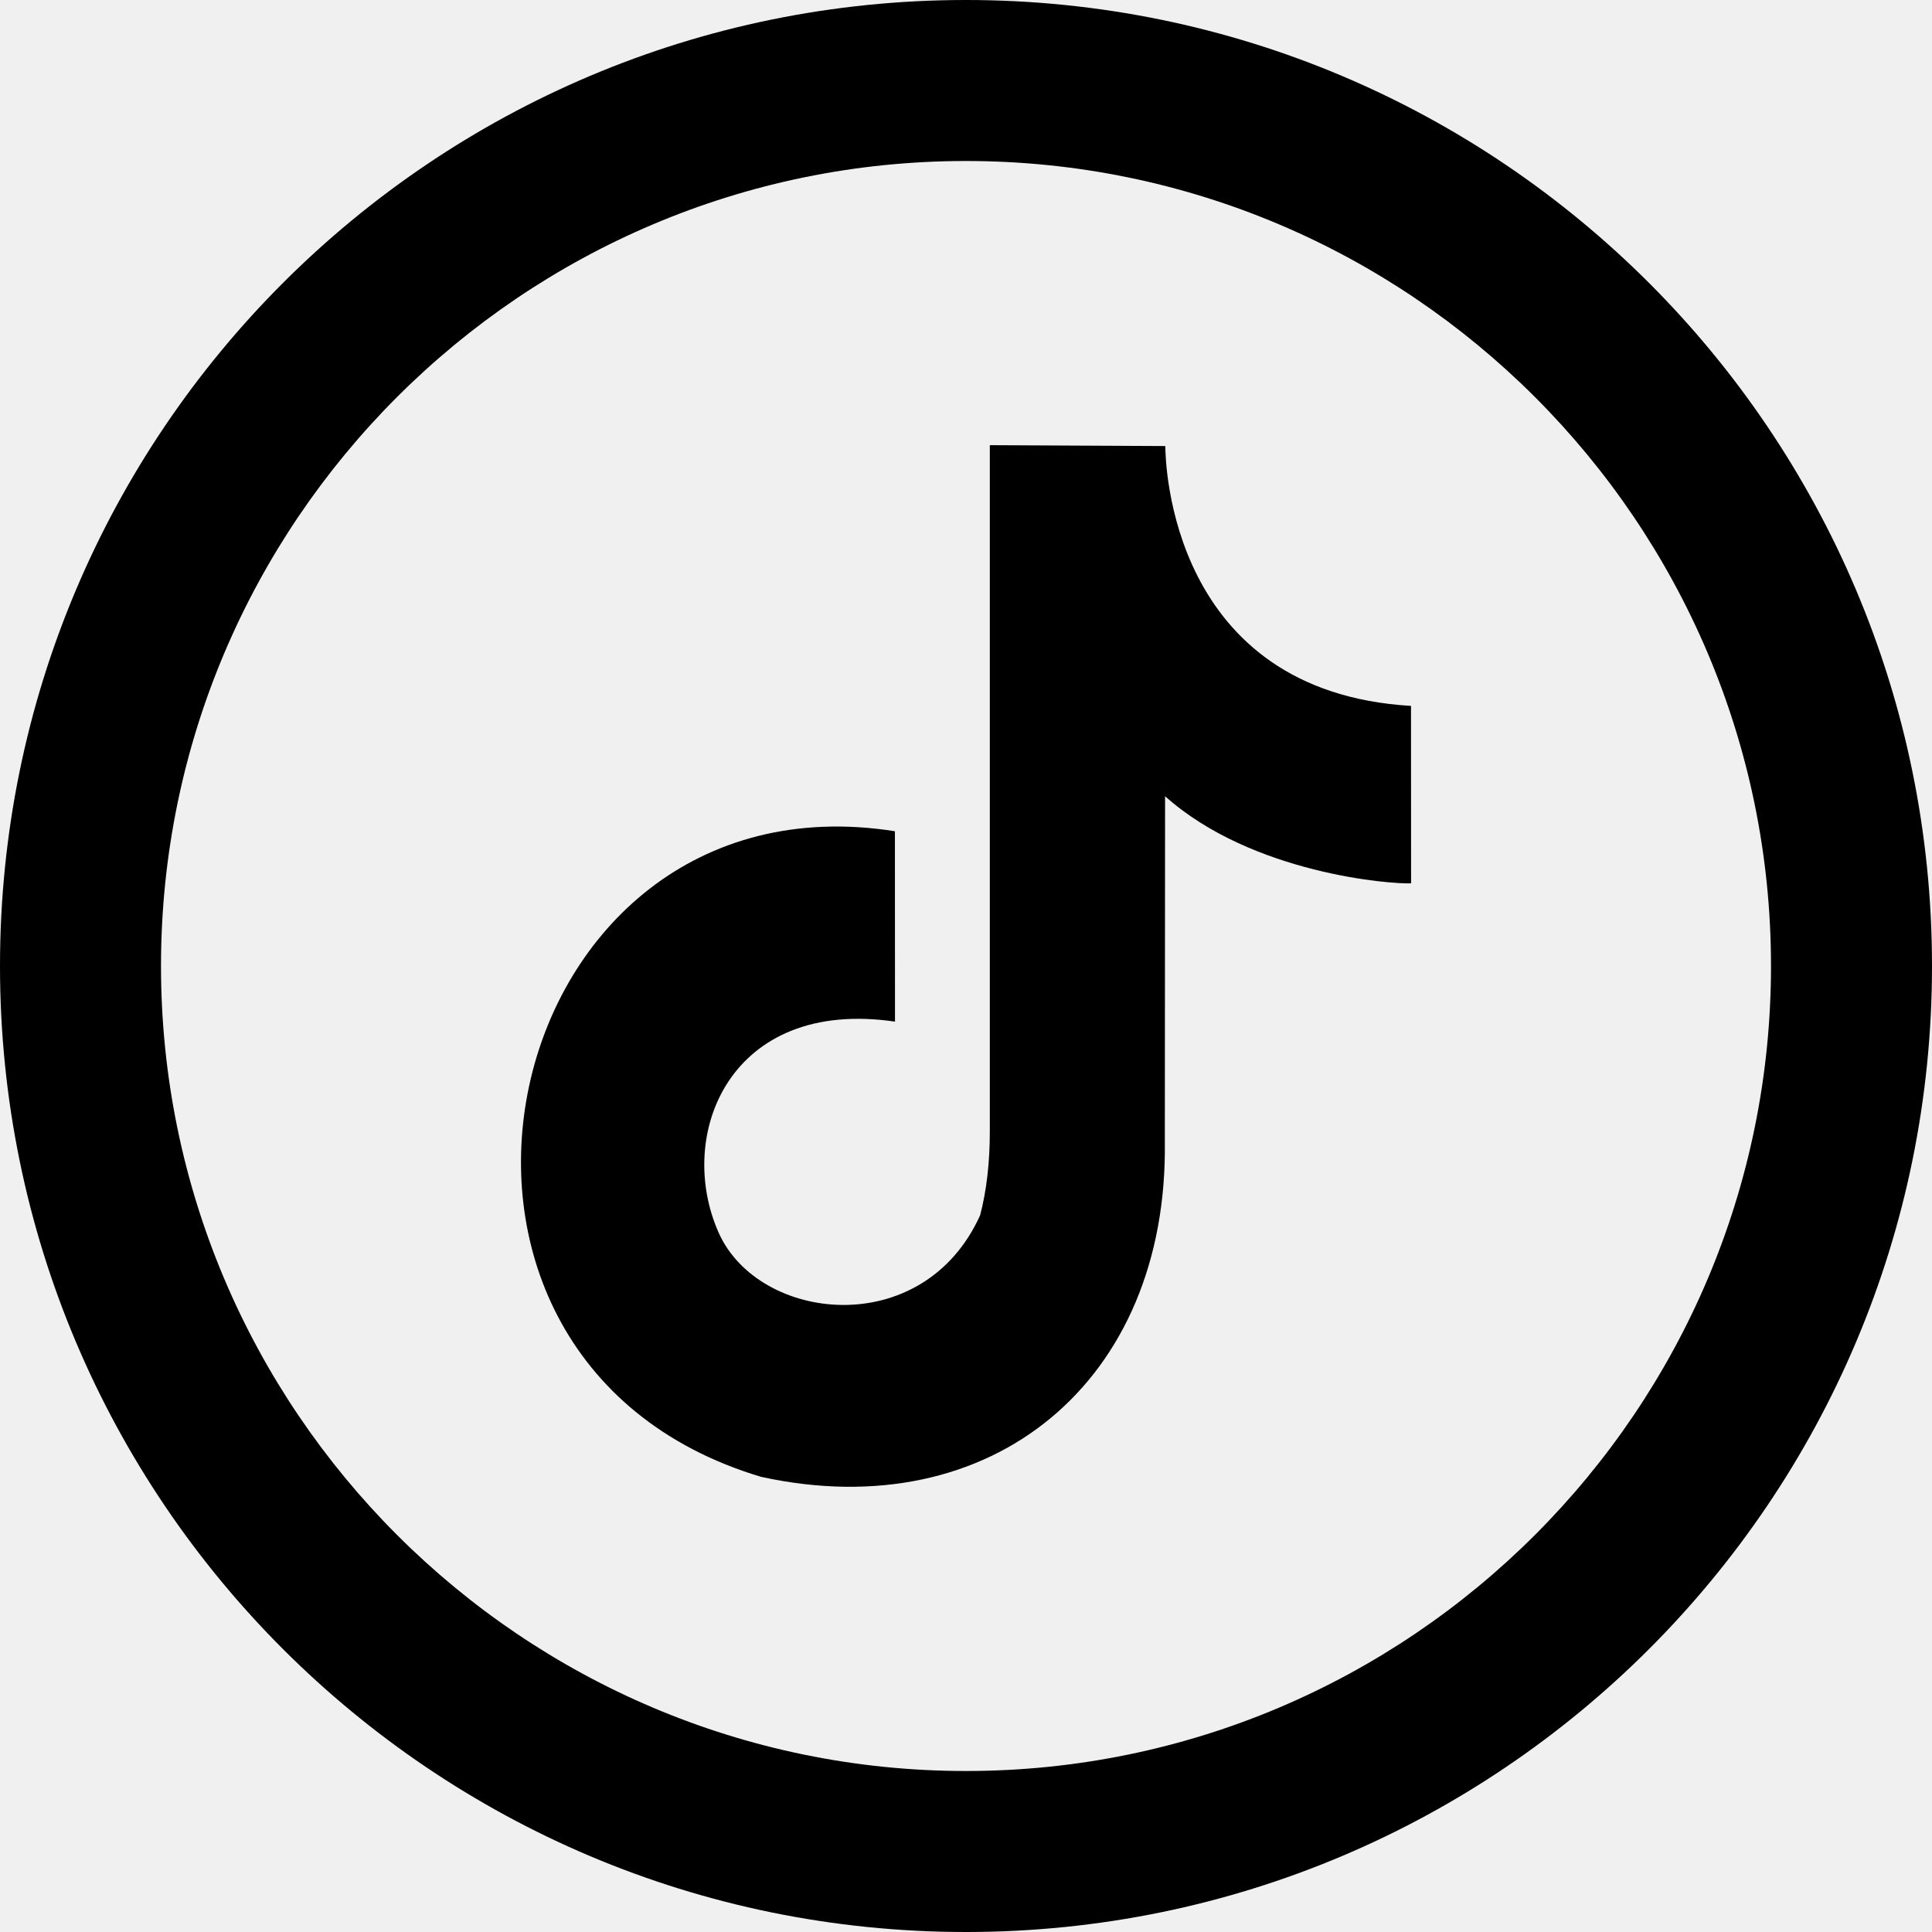
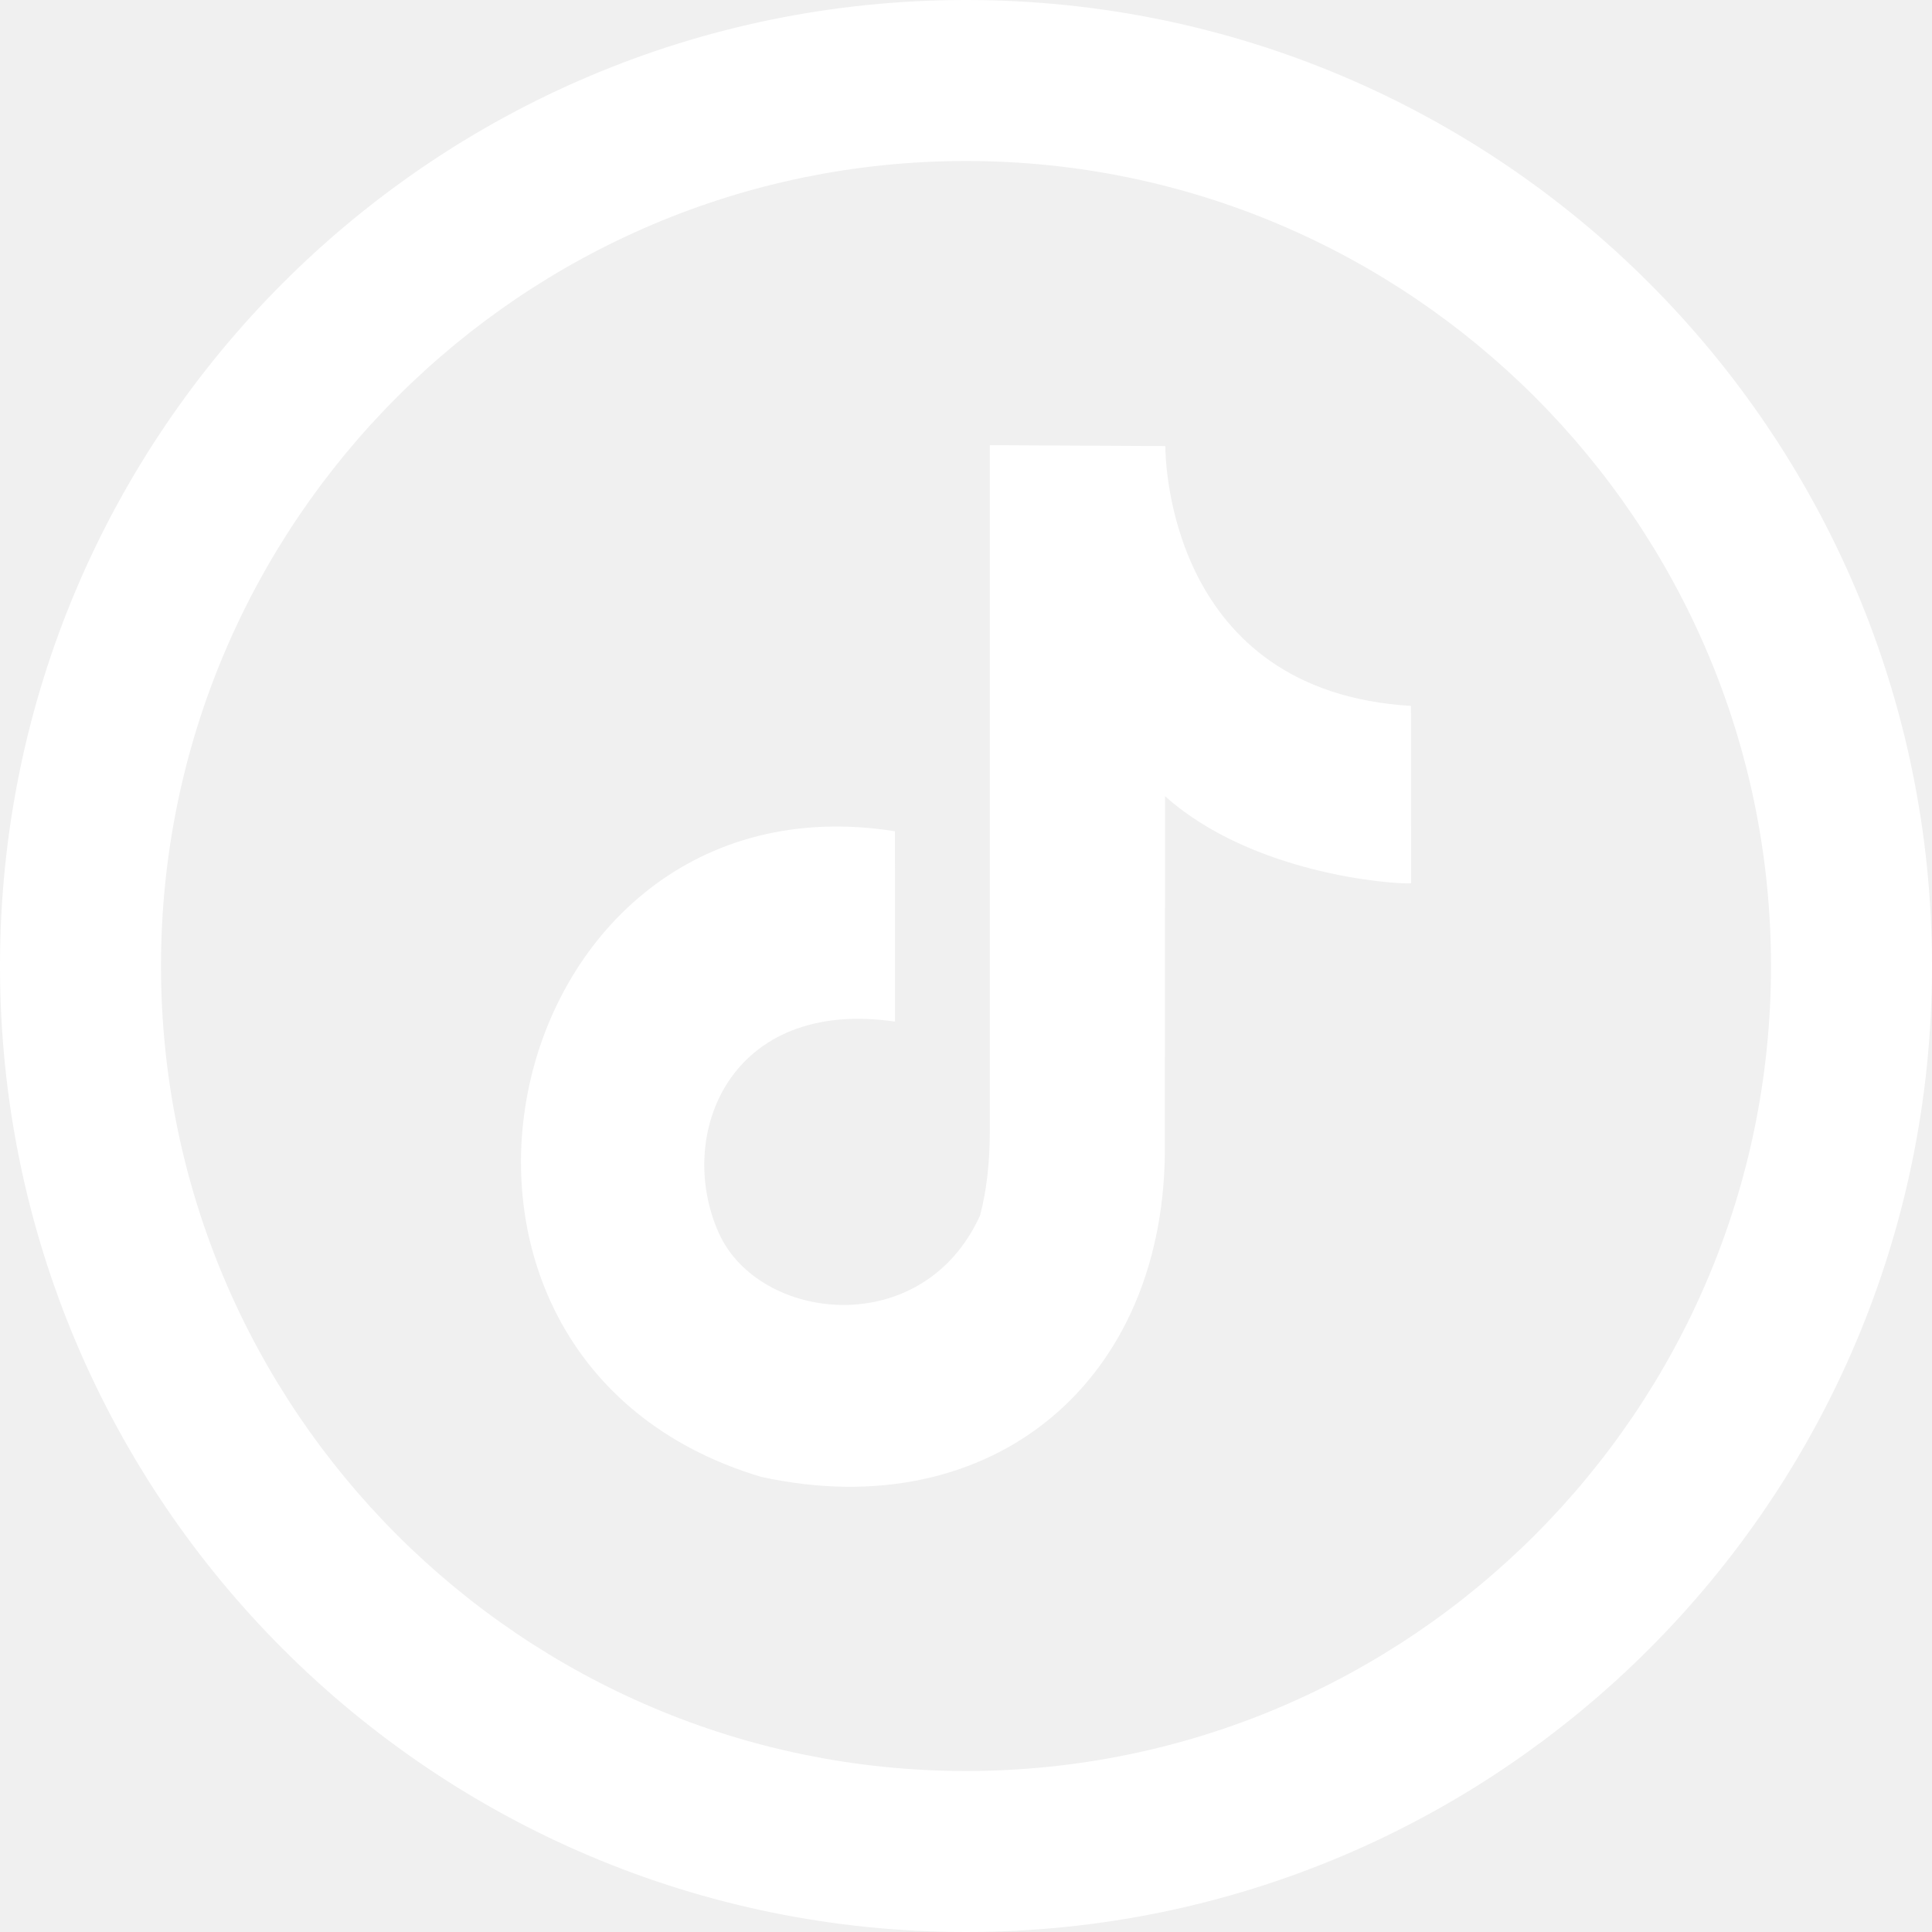
- <svg xmlns="http://www.w3.org/2000/svg" width="24" height="24" fill-rule="evenodd" clip-rule="evenodd" image-rendering="optimizeQuality" shape-rendering="geometricPrecision" text-rendering="geometricPrecision" viewBox="0 0 24 24" id="tiktok" version="1.1" xml:space="preserve">
+ <svg xmlns="http://www.w3.org/2000/svg" width="24" height="24" fill="#FFFFFF" fill-rule="evenodd" clip-rule="evenodd" image-rendering="optimizeQuality" shape-rendering="geometricPrecision" text-rendering="geometricPrecision" viewBox="0 0 24 24" id="tiktok" version="1.1" xml:space="preserve">
  <defs id="defs7" />
  <path d="m 14.476,5.541 c 7.57e-4,0.197 0.058,3.05 3.052,3.228 0,0.823 9.61e-4,1.419 9.61e-4,2.204 -0.227,0.013 -1.971,-0.113 -3.056,-1.082 l -0.003,4.291 c 0.041,2.978 -2.15,4.79 -5.015,4.164 -4.94,-1.478 -3.298,-8.804 1.662,-8.02 0,2.365 0.001,-9.48e-4 0.001,2.365 -2.049,-0.301 -2.734,1.403 -2.19,2.623 0.495,1.111 2.536,1.352 3.247,-0.216 0.081,-0.307 0.121,-0.657 0.121,-1.049 V 5.53 Z" id="path2" style="stroke-width:0.025" />
  <path id="path113" d="M 12,2.5e-7 C 5.373,2.5e-7 2.5e-7,5.373 2.5e-7,12 2.5e-7,18.627 5.373,24 12,24 18.627,24 24,18.627 24,12 24,5.373 18.627,2.5e-7 12,2.5e-7 Z m 0,2 c 5.514,0 10,4.486 10,10 0,5.514 -4.486,10 -10,10 C 6.486,22 2,17.514 2,12 2,6.486 6.486,2 12,2 Z" />
</svg>
